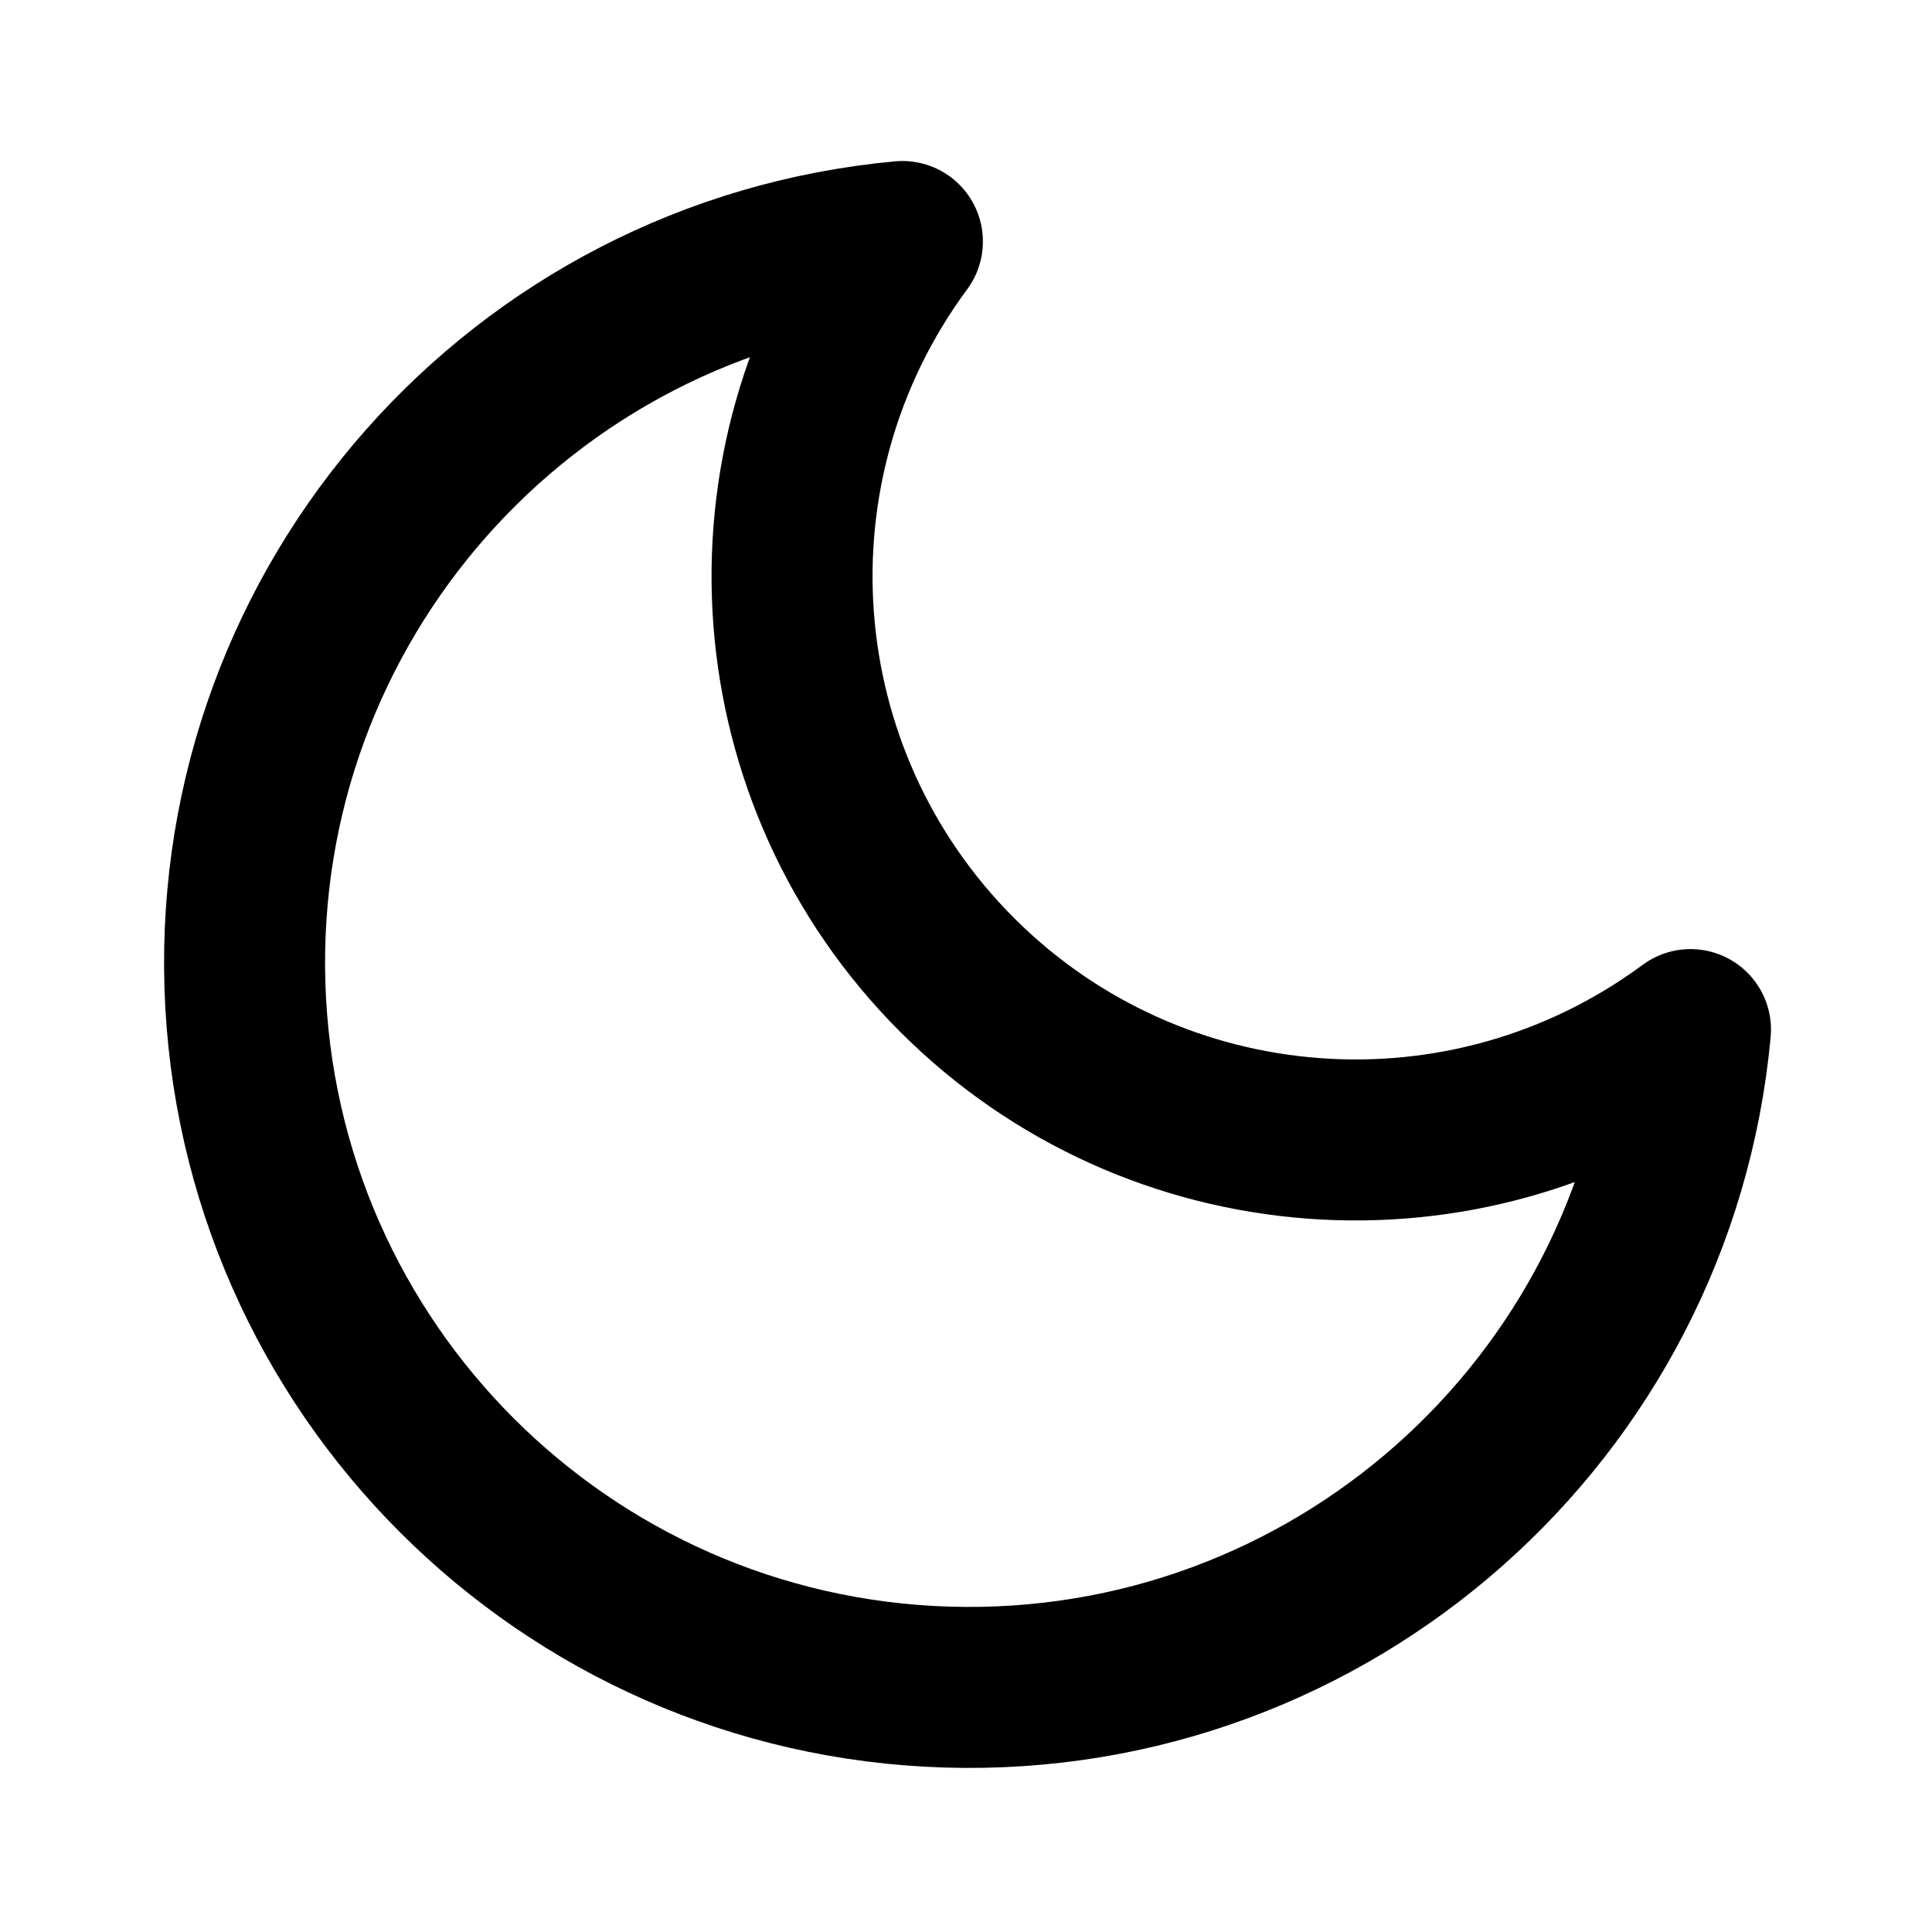
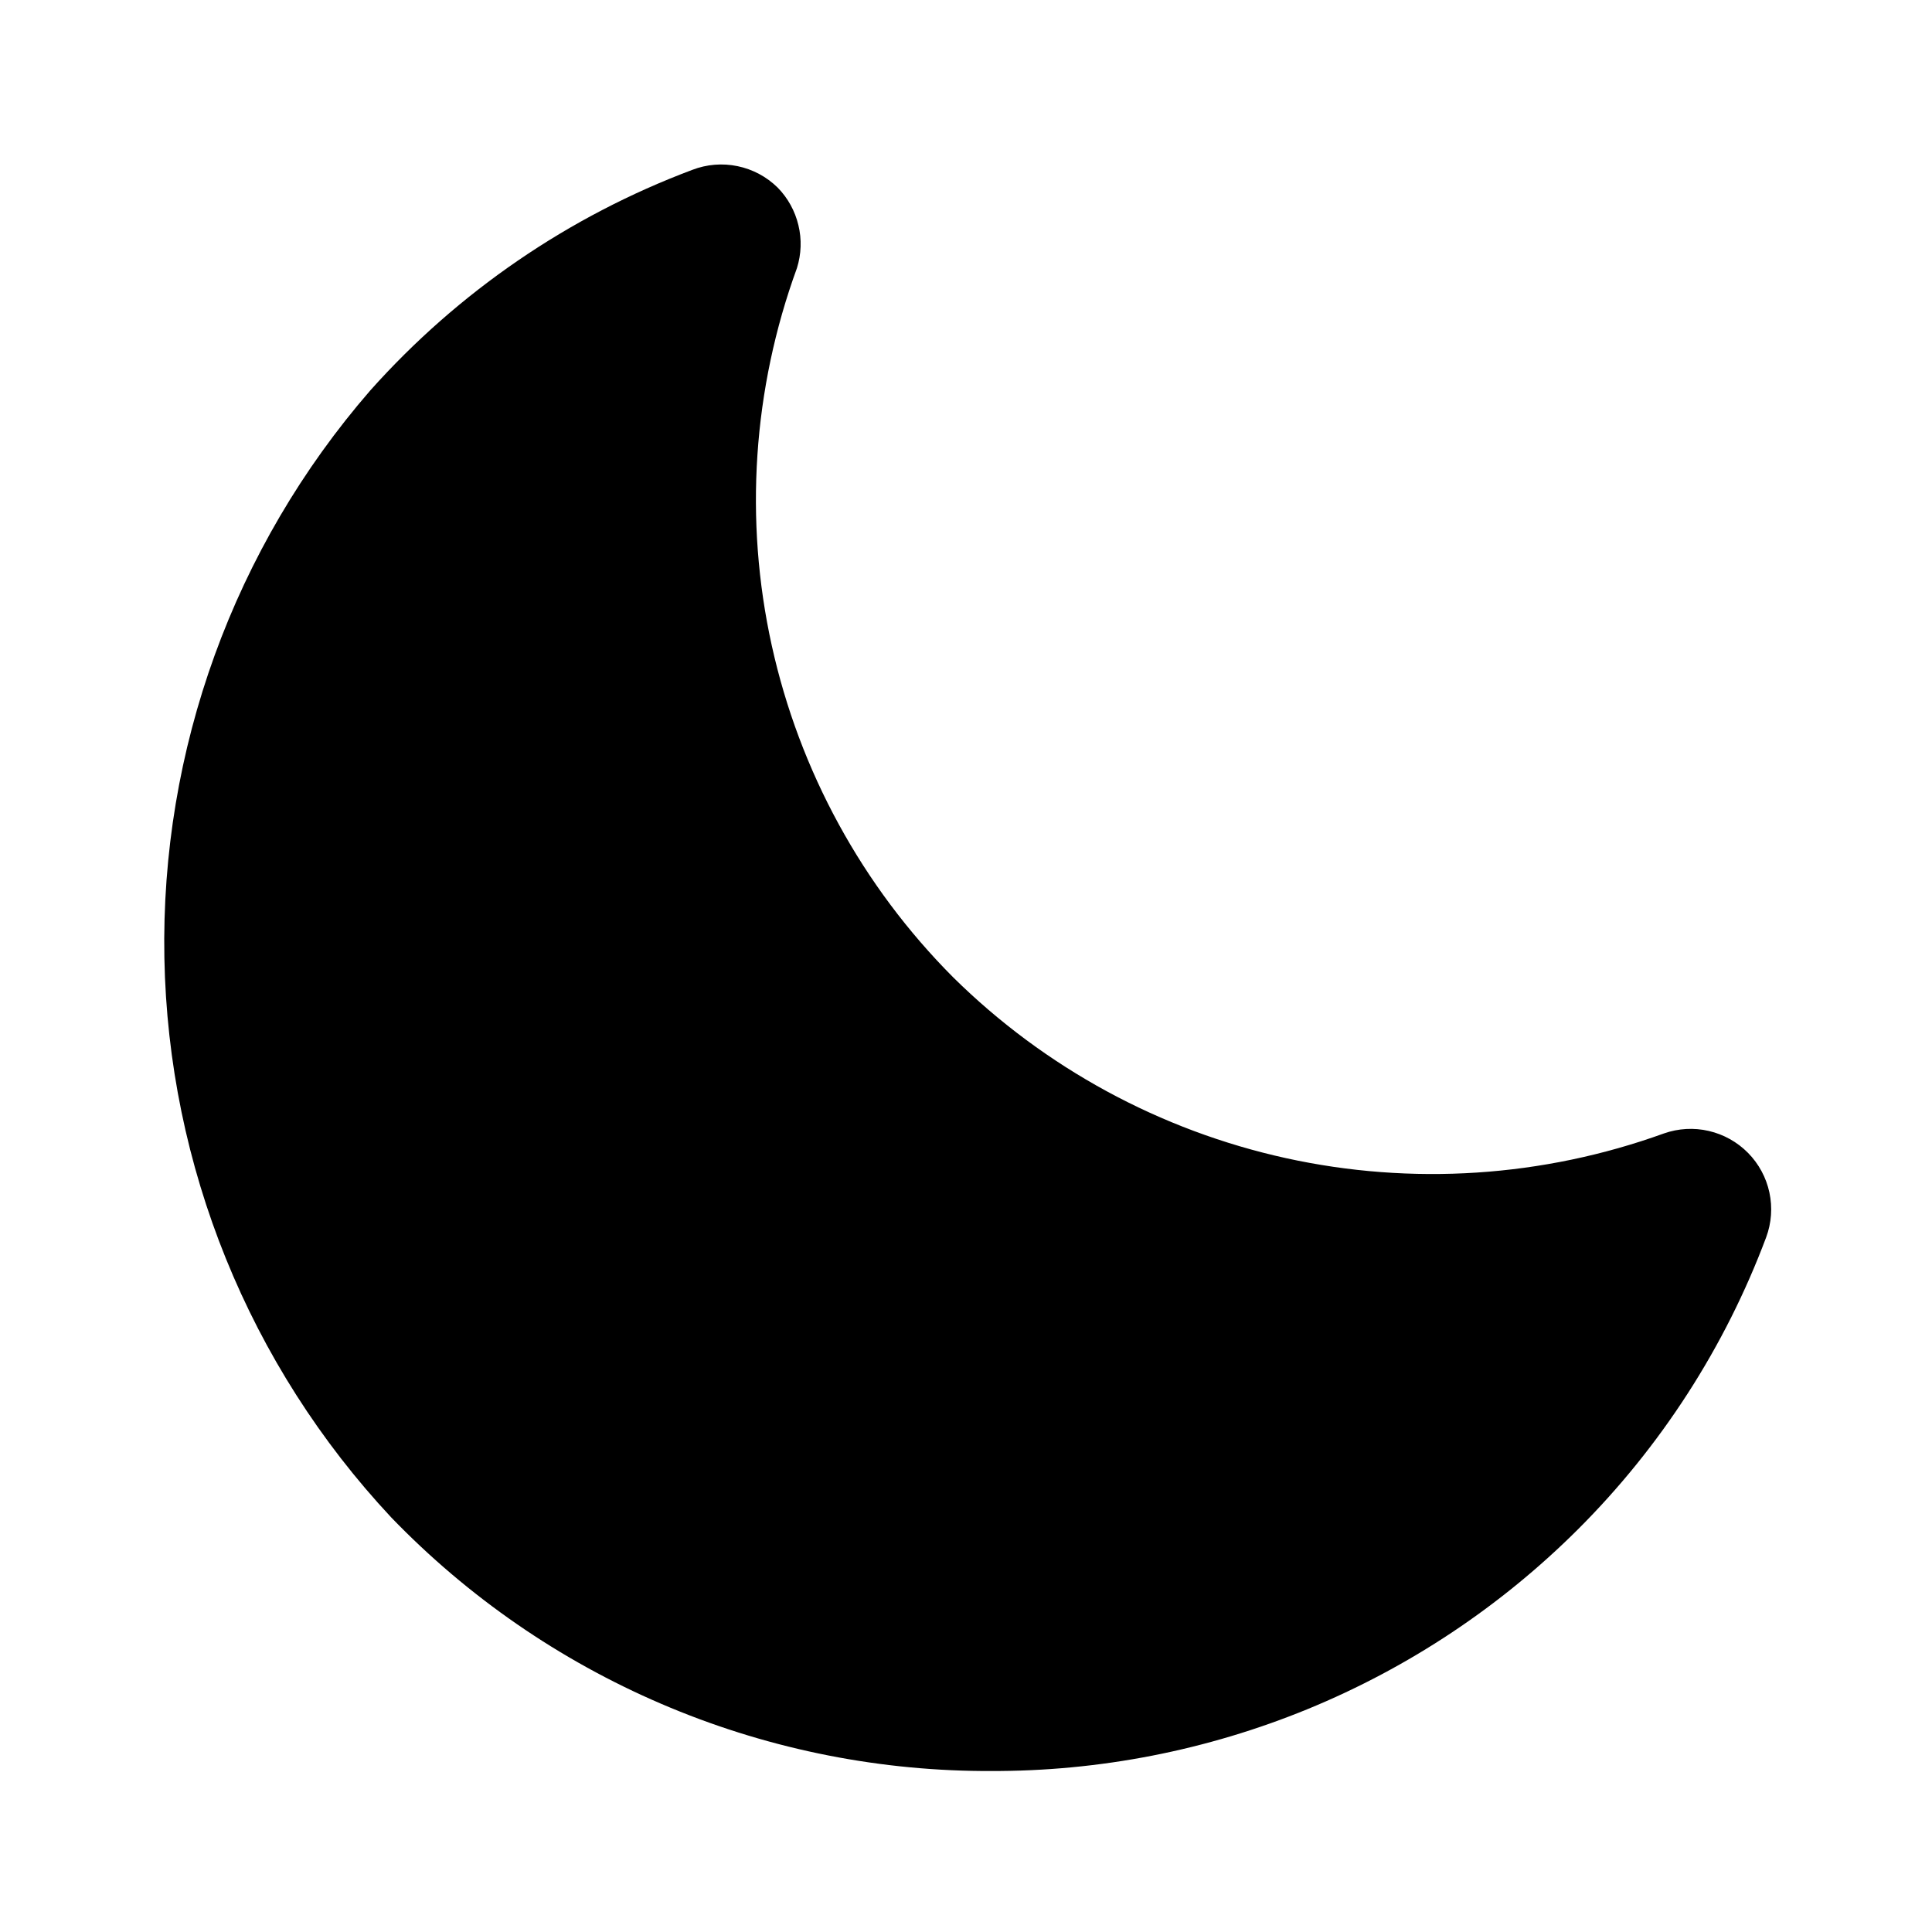
- <svg xmlns="http://www.w3.org/2000/svg" width="24" height="24" viewBox="0 0 24 24" fill="none" stroke="currentColor" stroke-width="2" stroke-linecap="round" stroke-linejoin="round" class="feather feather-moon">
-   <path d="M21 12.79A9 9 0 1 1 11.21 3 7 7 0 0 0 21 12.79z" />
+ <svg xmlns="http://www.w3.org/2000/svg" width="24" height="24" viewBox="0 0 24 24" fill="none">
+   <path d="M12.3 22H12.2C10.829 21.99 9.473 21.706 8.213 21.165C6.952 20.624 5.812 19.837 4.86 18.85C3.094 16.961 2.09 14.485 2.042 11.9C1.994 9.315 2.905 6.803 4.6 4.85C5.692 3.626 7.065 2.686 8.6 2.11C8.779 2.041 8.974 2.025 9.162 2.064C9.35 2.103 9.523 2.195 9.66 2.33C9.787 2.459 9.876 2.621 9.918 2.797C9.961 2.973 9.954 3.157 9.9 3.33C9.352 4.831 9.243 6.457 9.587 8.018C9.931 9.578 10.712 11.008 11.84 12.14C12.978 13.264 14.412 14.043 15.975 14.387C17.537 14.73 19.165 14.624 20.67 14.08C20.849 14.017 21.042 14.006 21.227 14.049C21.412 14.092 21.581 14.186 21.715 14.322C21.848 14.457 21.94 14.627 21.98 14.813C22.02 14.999 22.006 15.192 21.94 15.37C21.429 16.734 20.631 17.972 19.6 19C18.641 19.956 17.502 20.714 16.249 21.229C14.997 21.743 13.654 22.006 12.3 22V22Z" fill="black" />
</svg>
